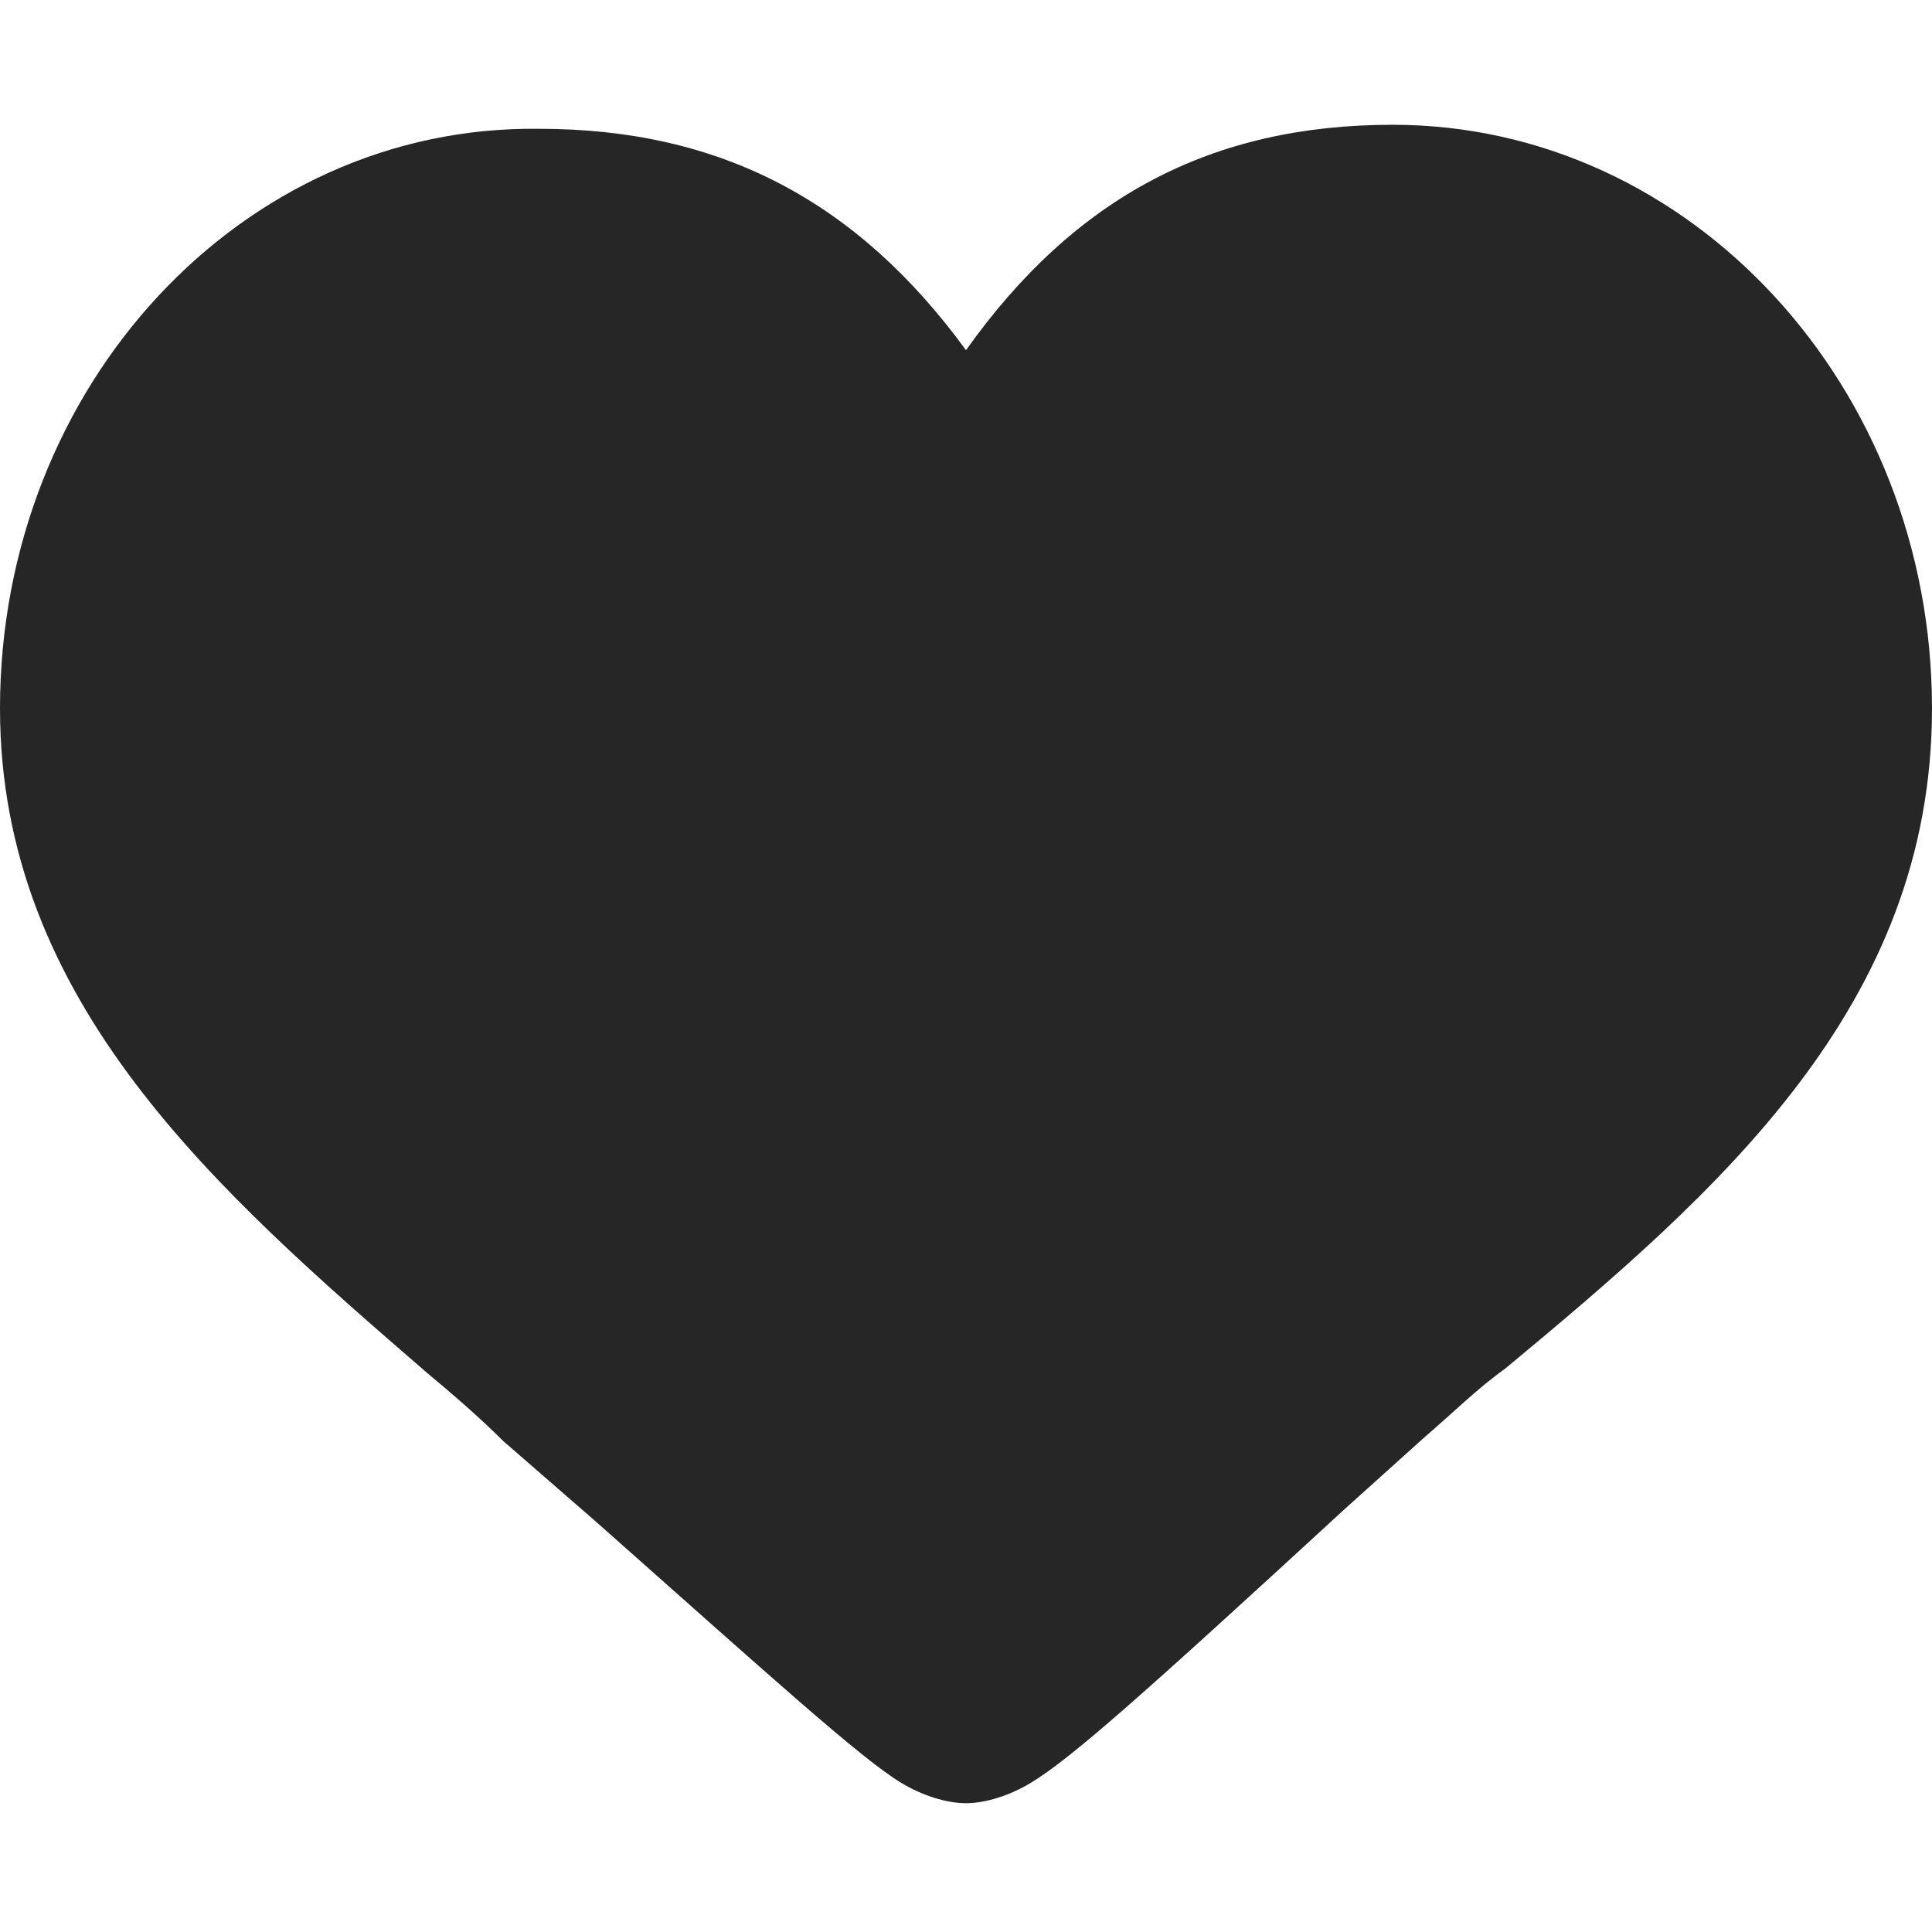
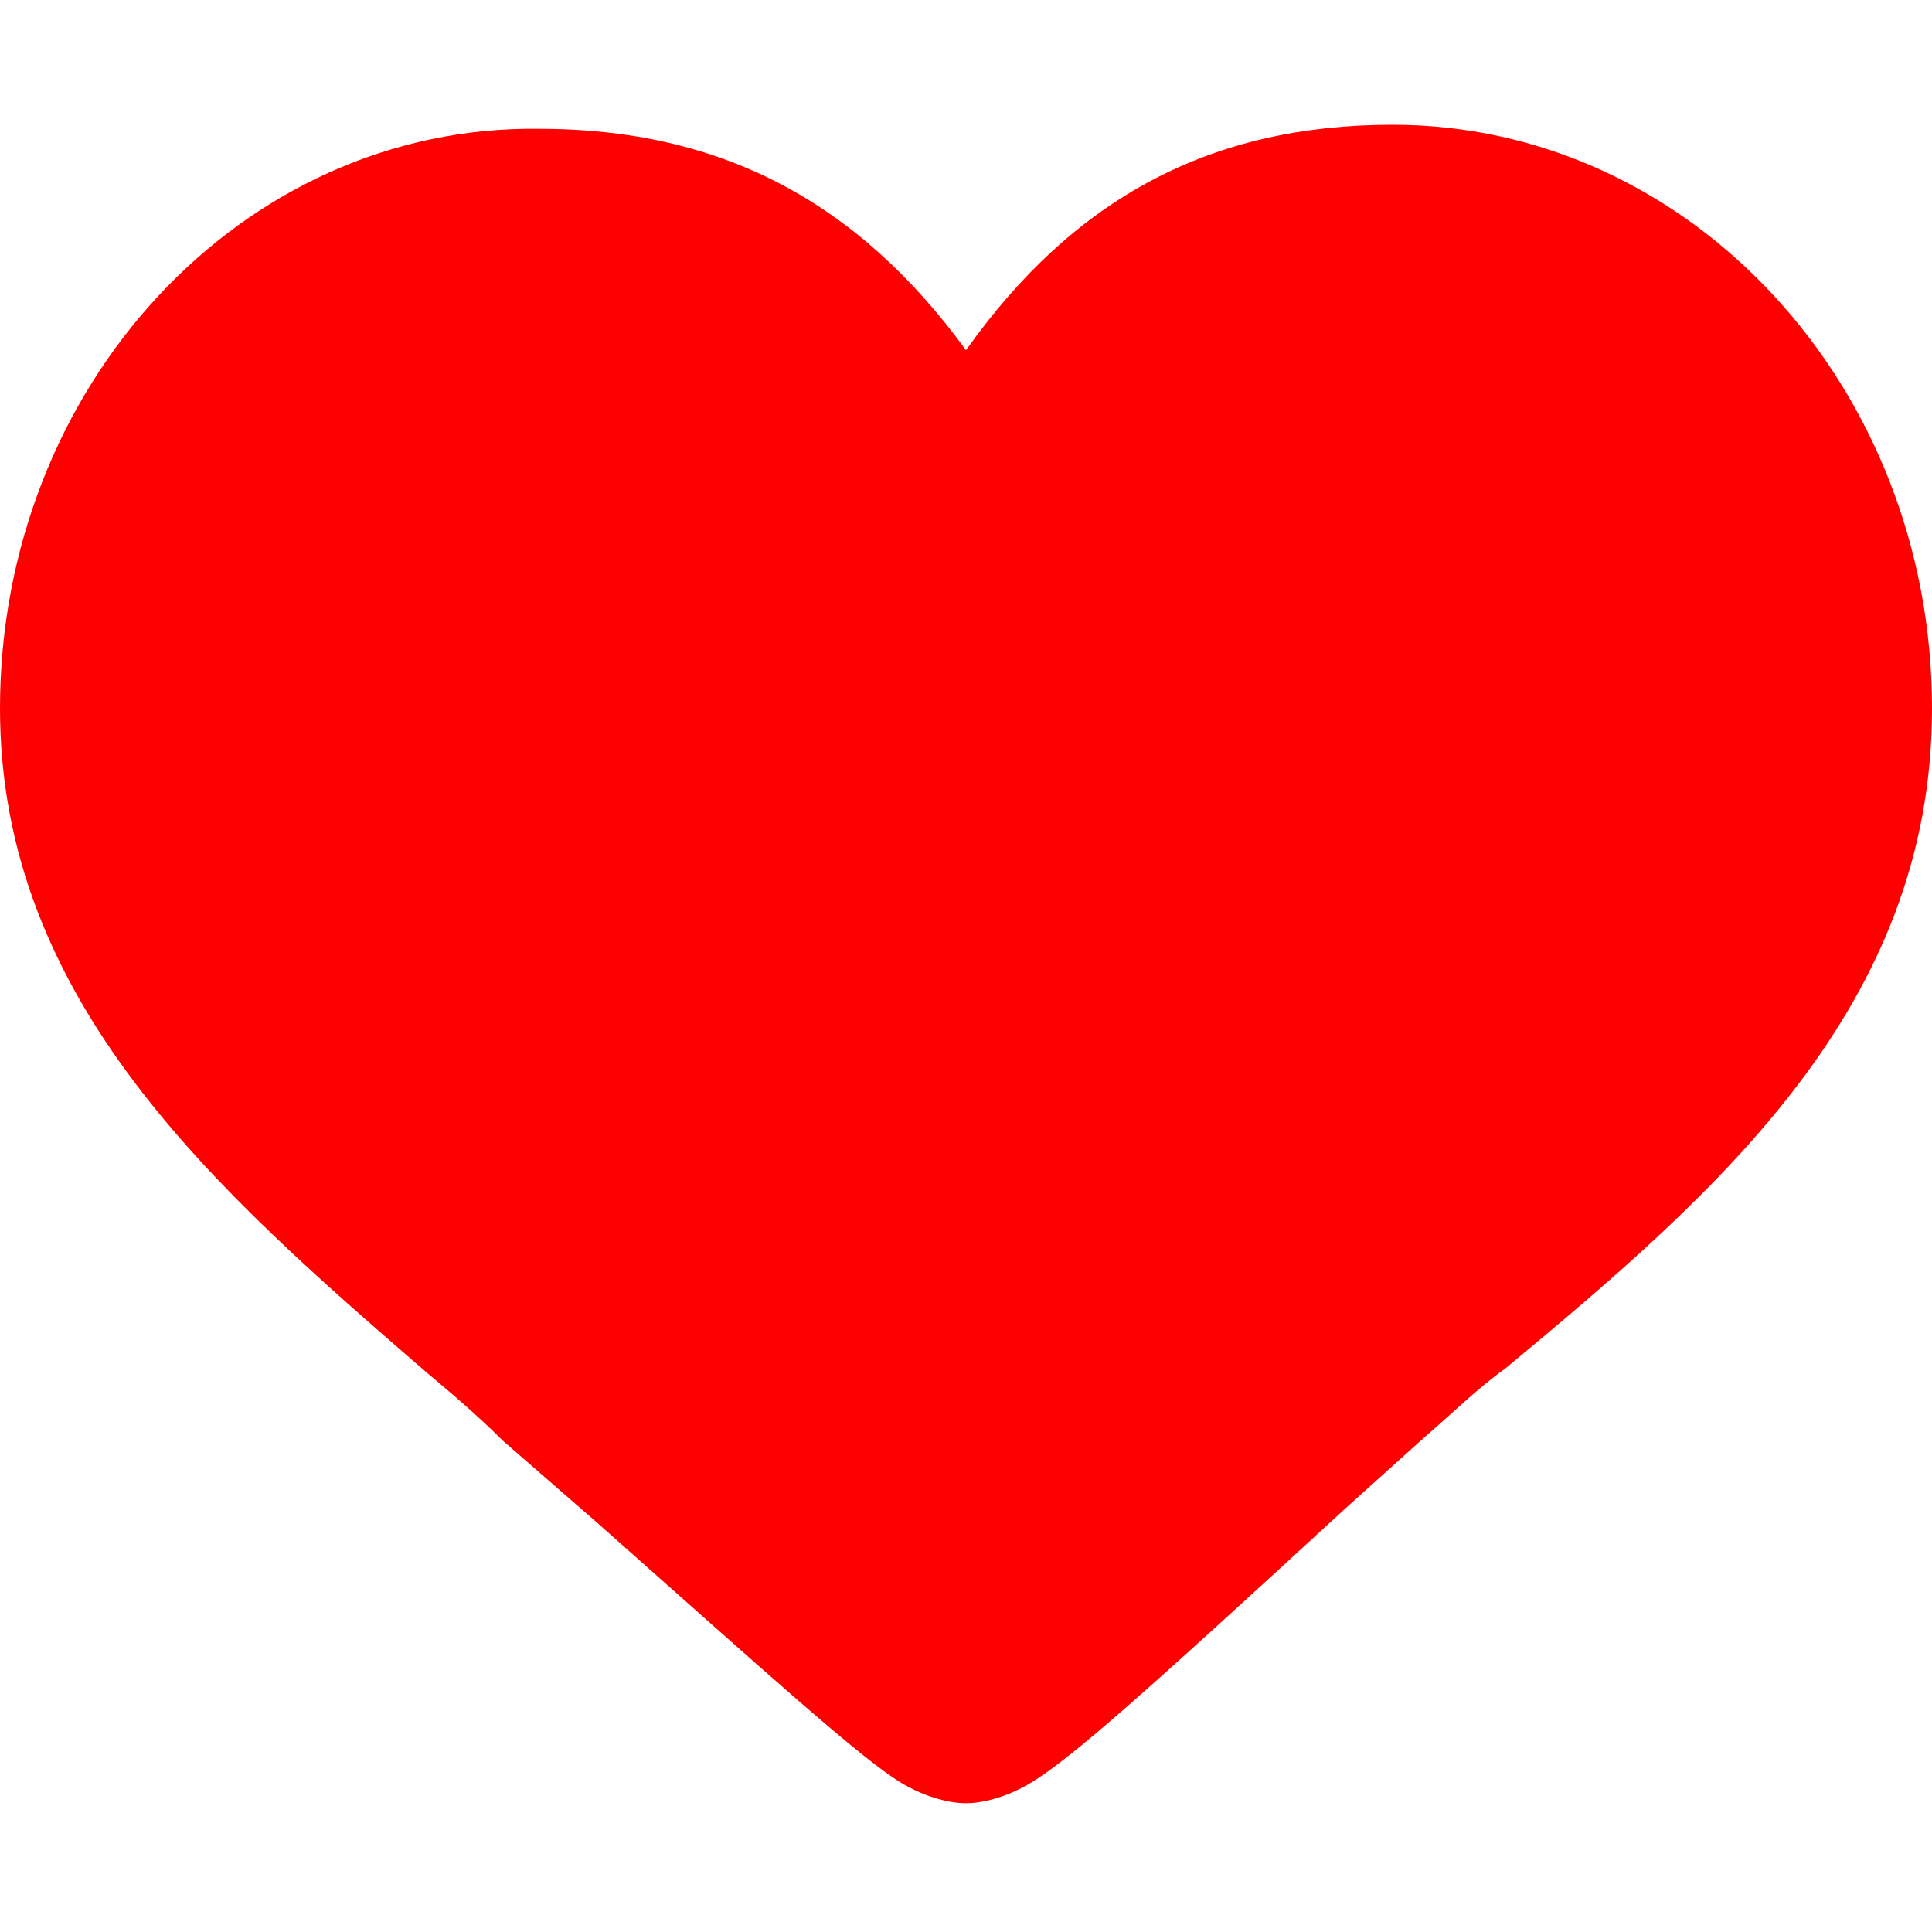
- <svg xmlns="http://www.w3.org/2000/svg" color="#262626" fill="#262626" height="24" role="img" viewBox="0 0 48 48" width="24">
+ <svg xmlns="http://www.w3.org/2000/svg" color="#FF0000" fill="#FF0000" height="24" role="img" viewBox="0 0 48 48" width="24">
  <path d="M34.6 3.1c-4.5 0-7.9 1.8-10.6 5.6-2.7-3.7-6.1-5.5-10.6-5.5C6 3.1 0 9.6 0 17.6c0 7.3 5.4 12 10.6 16.5.6.5 1.3 1.1 1.9 1.7l2.3 2c4.4 3.9 6.6 5.9 7.6 6.5.5.3 1.1.5 1.6.5s1.1-.2 1.6-.5c1-.6 2.8-2.2 7.8-6.8l2-1.8c.7-.6 1.3-1.2 2-1.7C42.7 29.6 48 25 48 17.6c0-8-6-14.5-13.4-14.5z" />
</svg>
